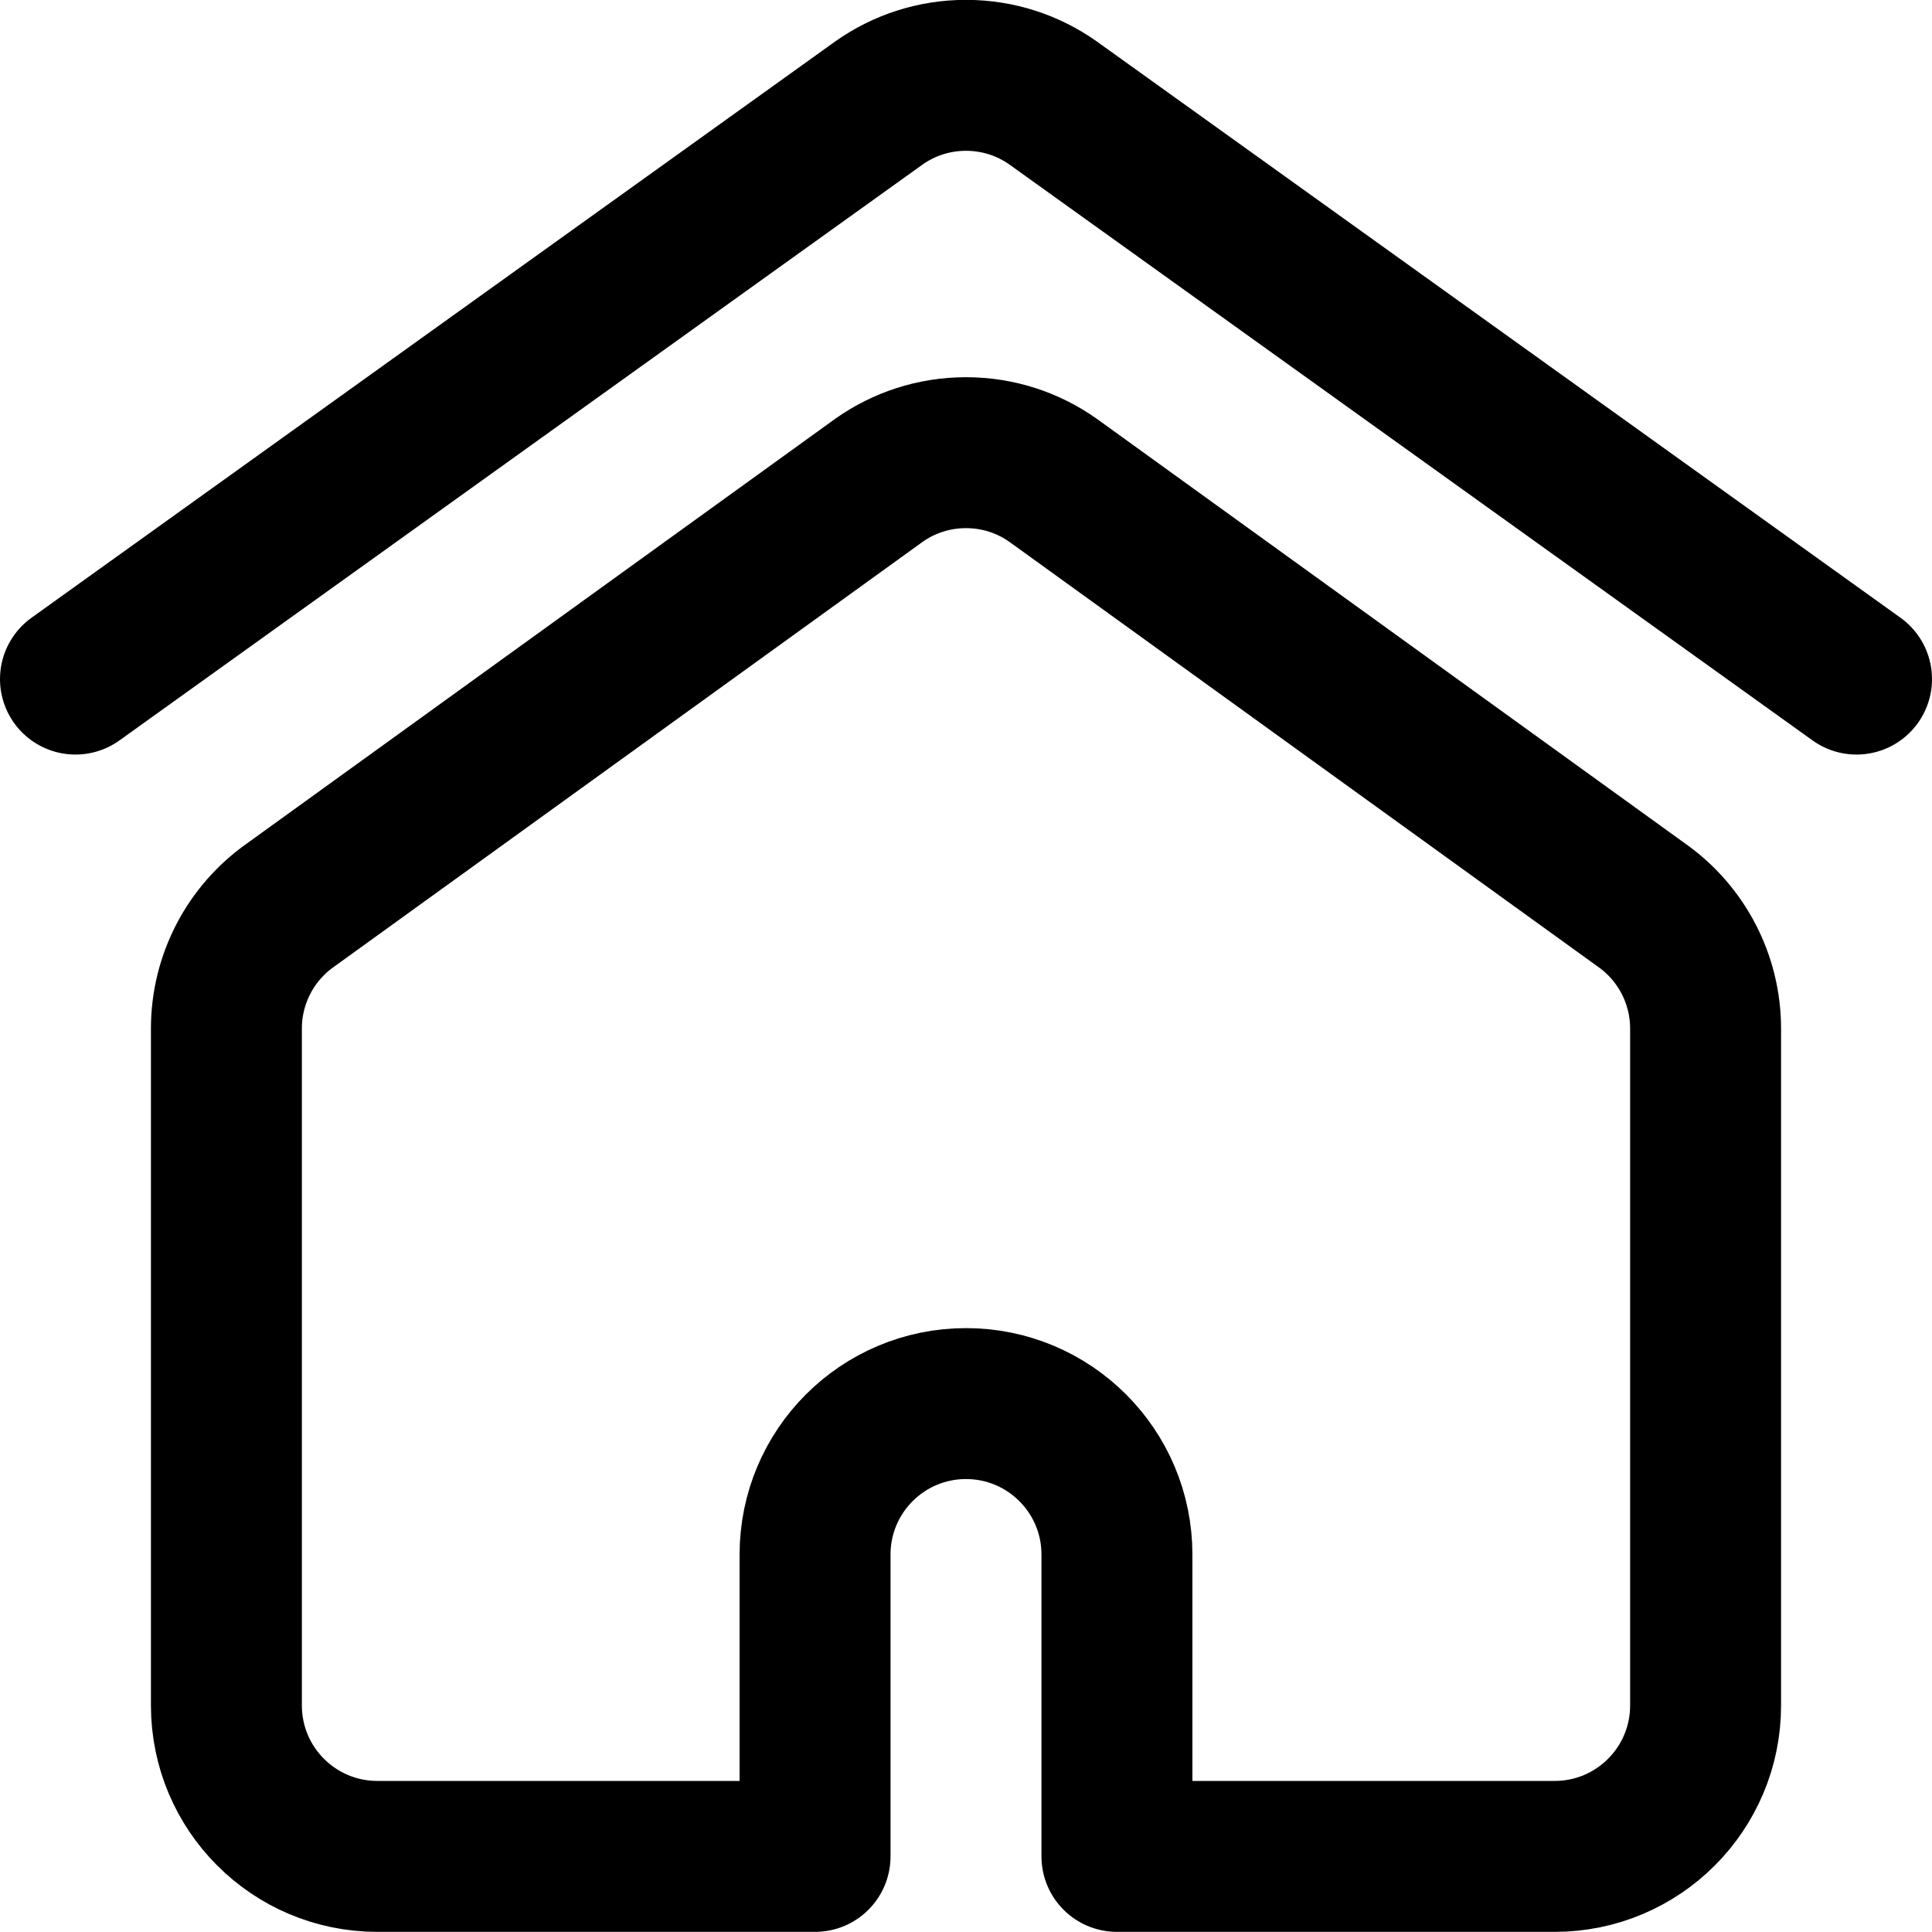
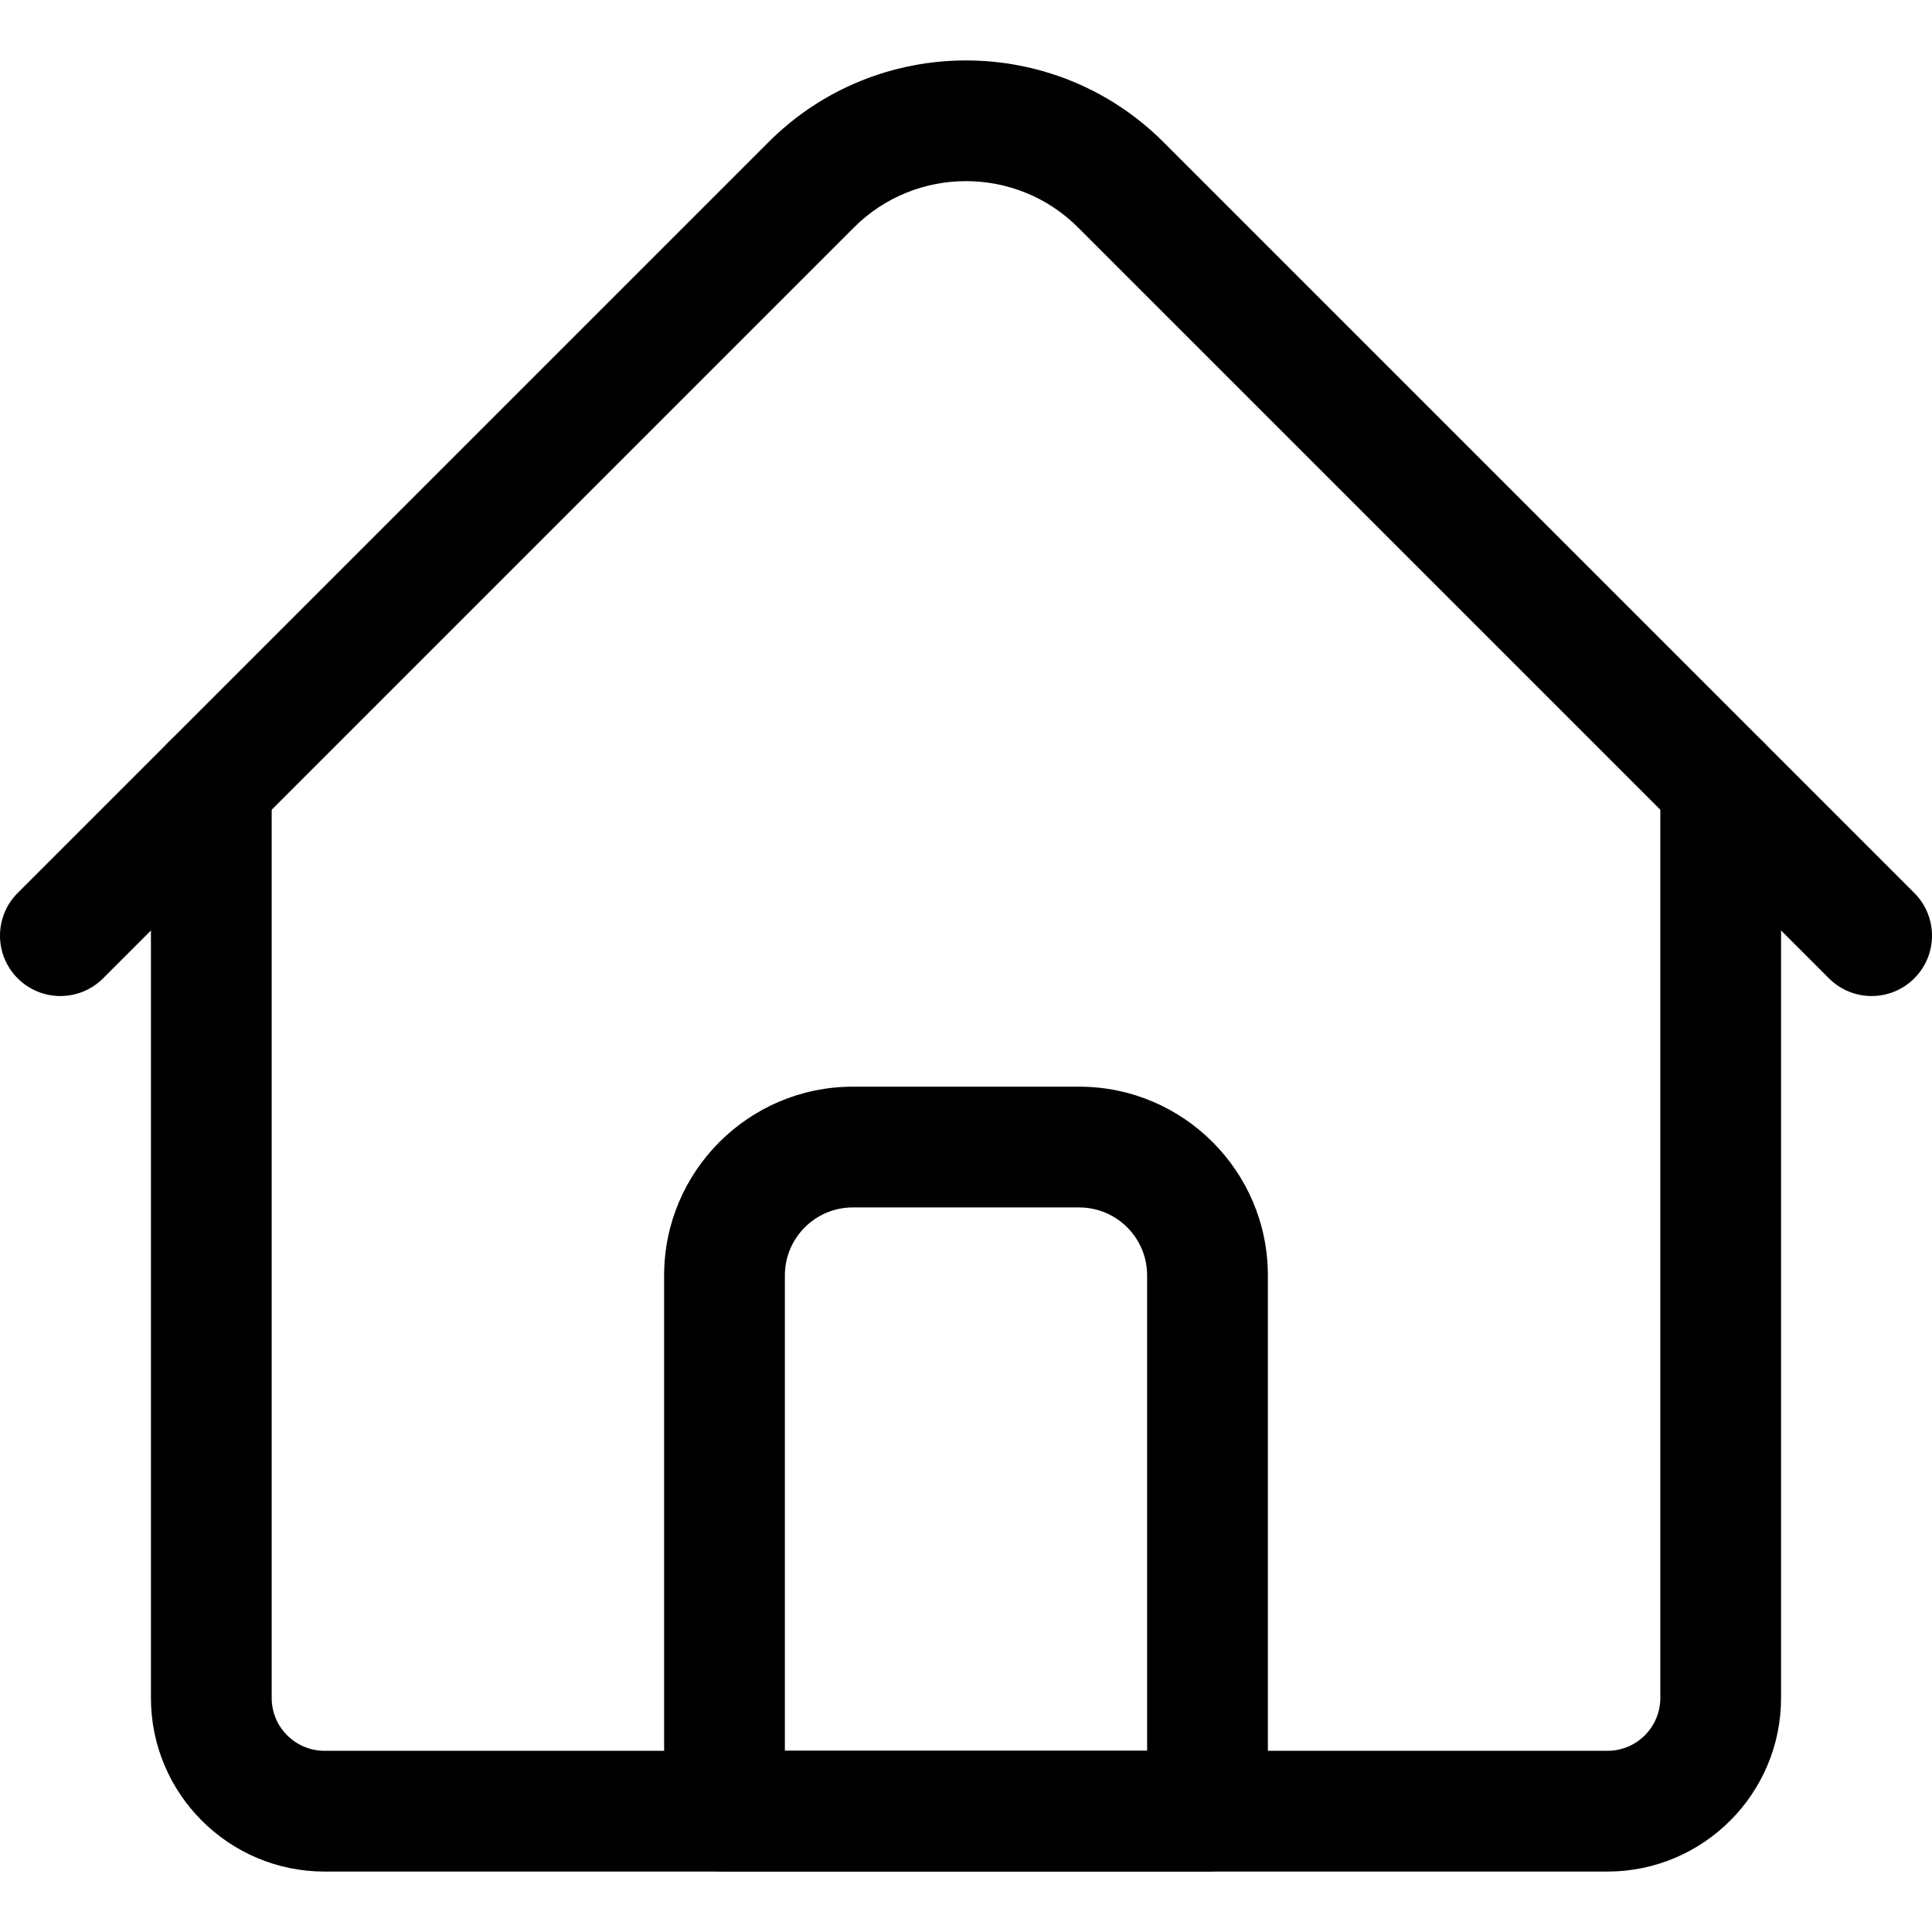
- <svg xmlns="http://www.w3.org/2000/svg" version="1.1" id="svg1089" xml:space="preserve" width="682.667" height="682.667" viewBox="0 0 682.667 682.667">
-   <defs id="defs1093">
-     <clipPath clipPathUnits="userSpaceOnUse" id="clipPath1103">
-       <path d="M 0,512 H 512 V 0 H 0 Z" id="path1101" />
-     </clipPath>
-   </defs>
-   <g id="g1095" transform="matrix(1.333333,0,0,-1.333333,0,682.6667)">
-     <g id="g1097">
-       <g id="g1099" clip-path="url(#clipPath1103)">
-         <g id="g1105" transform="translate(20,332.0356)">
-           <path d="M 0,0 213.004,152.733 C 219.508,157.312 227.44,160 236,160 c 8.56,0 16.492,-2.688 22.996,-7.267 L 472,0" style="fill:none;stroke:#000000;stroke-width:40;stroke-linecap:round;stroke-linejoin:round;stroke-miterlimit:10;stroke-dasharray:none;stroke-opacity:1" id="path1107" />
-         </g>
-         <g id="g1109" transform="translate(278.9956,384.77)">
-           <path d="M 0,0 C -6.504,4.578 -14.436,7.266 -22.996,7.266 -31.555,7.266 -39.487,4.578 -45.991,0 l -156.027,-112.631 c -10.644,-7.492 -16.978,-19.694 -16.978,-32.71 v -179.393 c 0,-22.092 17.909,-40 40,-40 h 116 v 80 c 0,22.091 17.909,40 40,40 22.092,0 40,-17.909 40,-40 v -80 h 116 c 22.092,0 40,17.908 40,40 v 179.393 c 0,13.016 -6.333,25.218 -16.977,32.71 z" style="fill:none;stroke:#000000;stroke-width:40;stroke-linecap:round;stroke-linejoin:round;stroke-miterlimit:10;stroke-dasharray:none;stroke-opacity:1" id="path1111" />
-         </g>
-       </g>
-     </g>
+ <svg xmlns="http://www.w3.org/2000/svg" id="Layer_1" enable-background="new 0 0 512 512" height="512" viewBox="0 0 512 512" width="512">
+   <g>
+     <path d="m426 495.983h-340c-25.364 0-46-20.635-46-46v-242.02c0-8.836 7.163-16 16-16s16 7.164 16 16v242.02c0 7.72 6.28 14 14 14h340c7.72 0 14-6.28 14-14v-242.02c0-8.836 7.163-16 16-16s16 7.164 16 16v242.02c0 25.364-20.635 46-46 46z" />
+     <path d="m496 263.958c-4.095 0-8.189-1.562-11.313-4.687l-198.989-198.987c-16.375-16.376-43.02-16.376-59.396 0l-198.988 198.988c-6.248 6.249-16.379 6.249-22.627 0-6.249-6.248-6.249-16.379 0-22.627l198.988-198.989c28.852-28.852 75.799-28.852 104.65 0l198.988 198.988c6.249 6.249 6.249 16.379 0 22.627-3.123 3.125-7.218 4.687-11.313 4.687z" />
+     <path d="m320 495.983h-128c-8.837 0-16-7.164-16-16v-142c0-27.57 22.43-50 50-50h60c27.57 0 50 22.43 50 50v142c0 8.836-7.163 16-16 16zm-112-32h96v-126c0-9.925-8.075-18-18-18h-60c-9.925 0-18 8.075-18 18z" />
  </g>
</svg>
